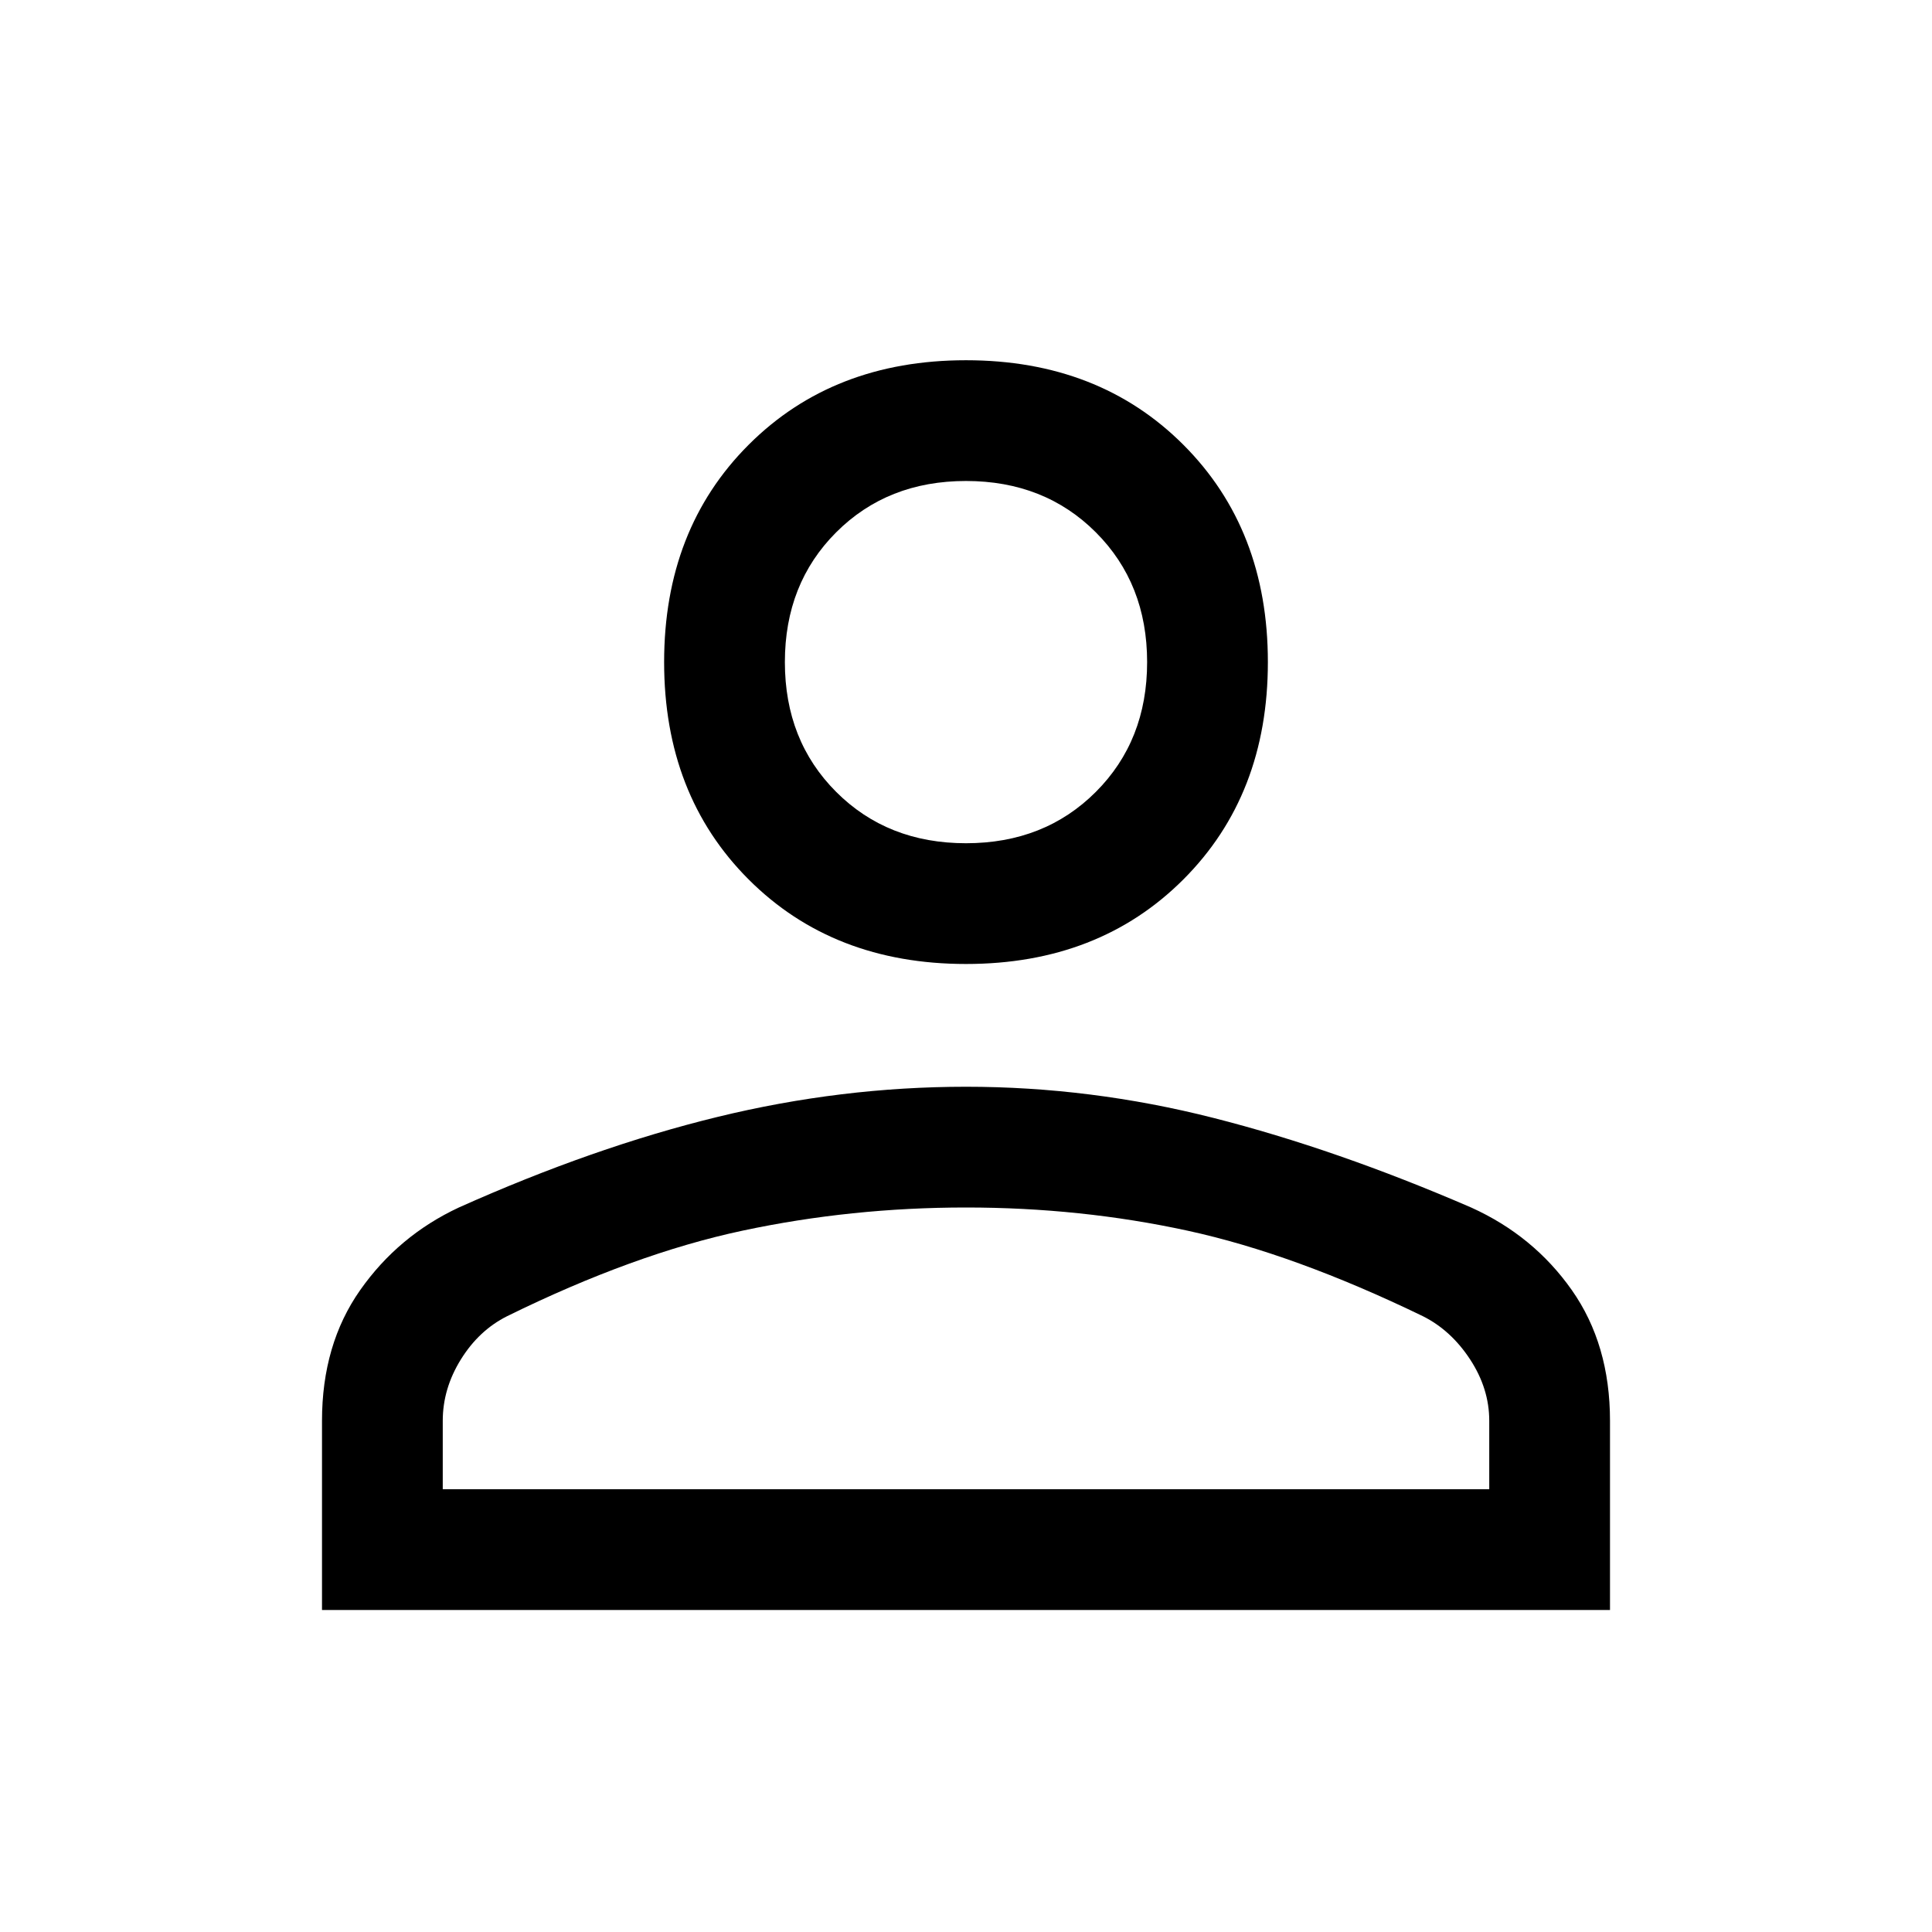
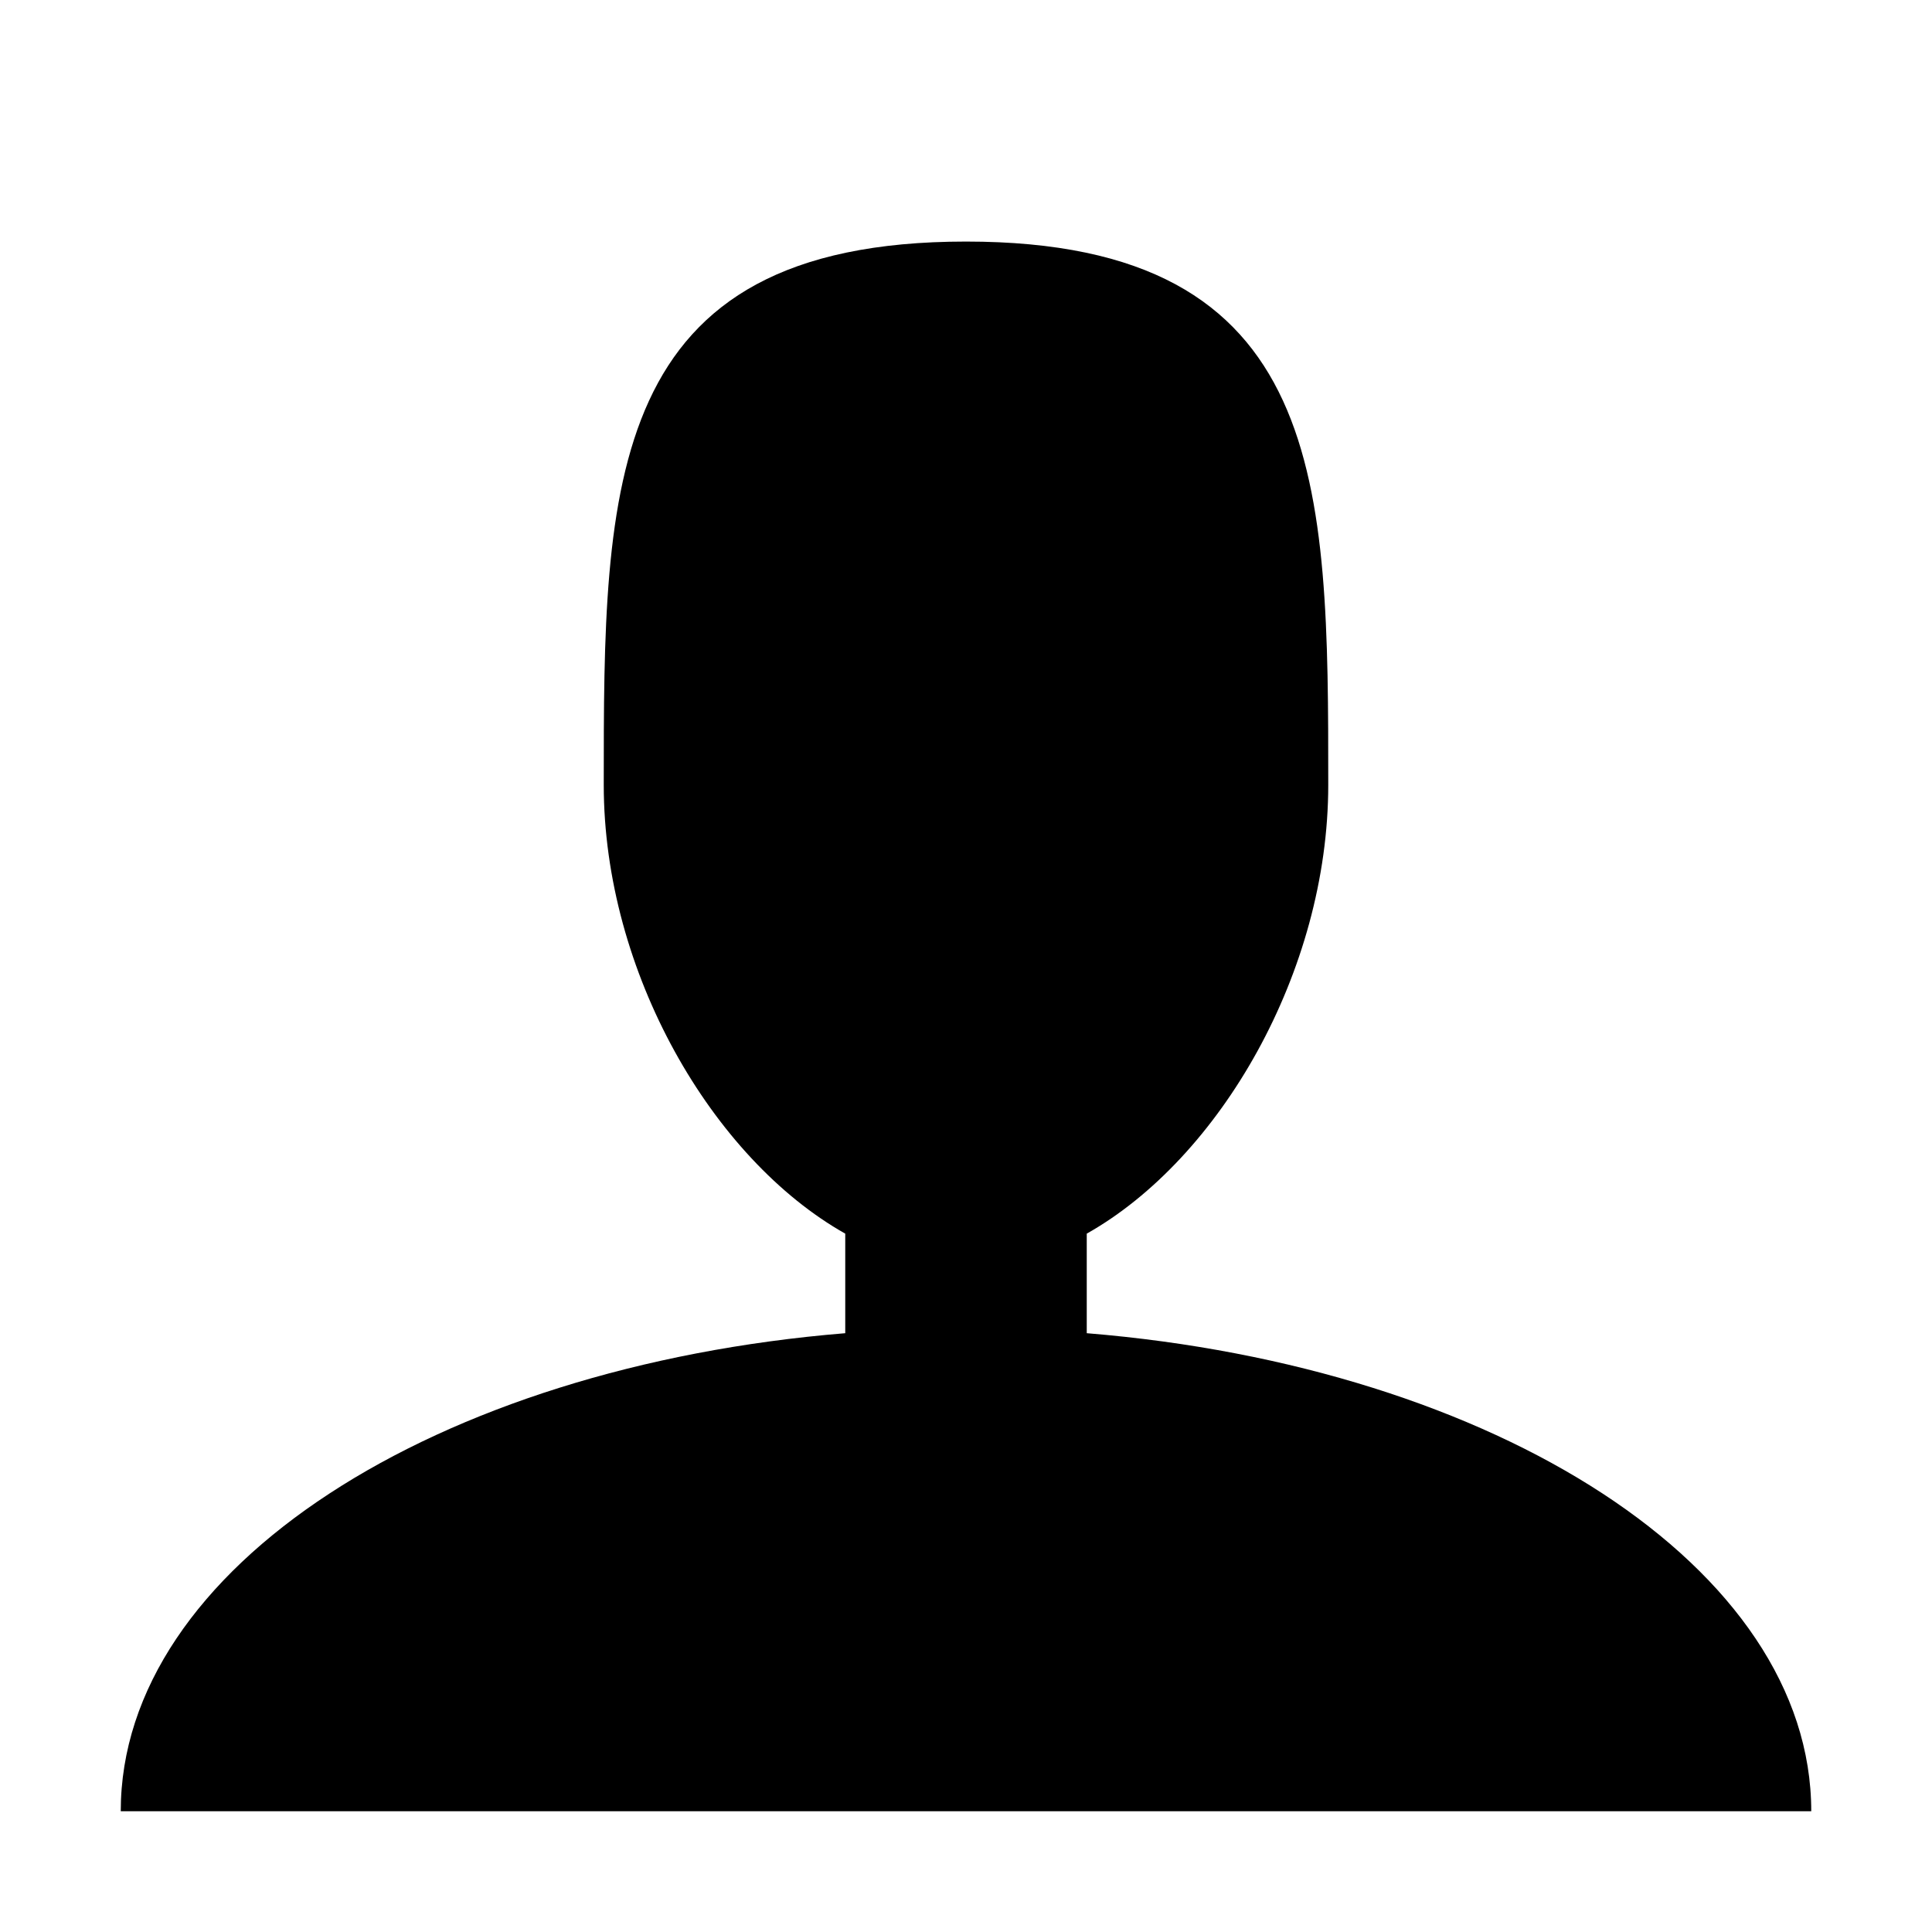
- <svg xmlns="http://www.w3.org/2000/svg" height="48" width="48">
-   <path d="M24 23.95q-3.3 0-5.4-2.1-2.1-2.1-2.1-5.4 0-3.3 2.1-5.4 2.1-2.1 5.4-2.1 3.3 0 5.4 2.1 2.1 2.1 2.1 5.4 0 3.3-2.1 5.4-2.1 2.1-5.4 2.1ZM8 40v-4.7q0-1.9.95-3.25T11.4 30q3.35-1.5 6.425-2.25Q20.9 27 24 27q3.1 0 6.15.775 3.05.775 6.4 2.225 1.55.7 2.5 2.05.95 1.35.95 3.25V40Zm3-3h26v-1.7q0-.8-.475-1.525-.475-.725-1.175-1.075-3.2-1.55-5.85-2.125Q26.85 30 24 30t-5.55.575q-2.7.575-5.85 2.125-.7.35-1.15 1.075Q11 34.5 11 35.3Zm13-16.05q1.95 0 3.225-1.275Q28.5 18.4 28.5 16.45q0-1.95-1.275-3.225Q25.95 11.95 24 11.95q-1.95 0-3.225 1.275Q19.5 14.5 19.5 16.45q0 1.95 1.275 3.225Q22.05 20.95 24 20.95Zm0-4.5ZM24 37Z" />
+ <svg xmlns="http://www.w3.org/2000/svg" version="1.1" width="32" height="32" viewBox="0 0 32 32">
+   <path d="M18 22.082v-1.649c2.203-1.241 4-4.337 4-7.432 0-4.971 0-9-6-9s-6 4.029-6 9c0 3.096 1.797 6.191 4 7.432v1.649c-6.784 0.555-12 3.888-12 7.918h28c0-4.030-5.216-7.364-12-7.918z" />
</svg>
